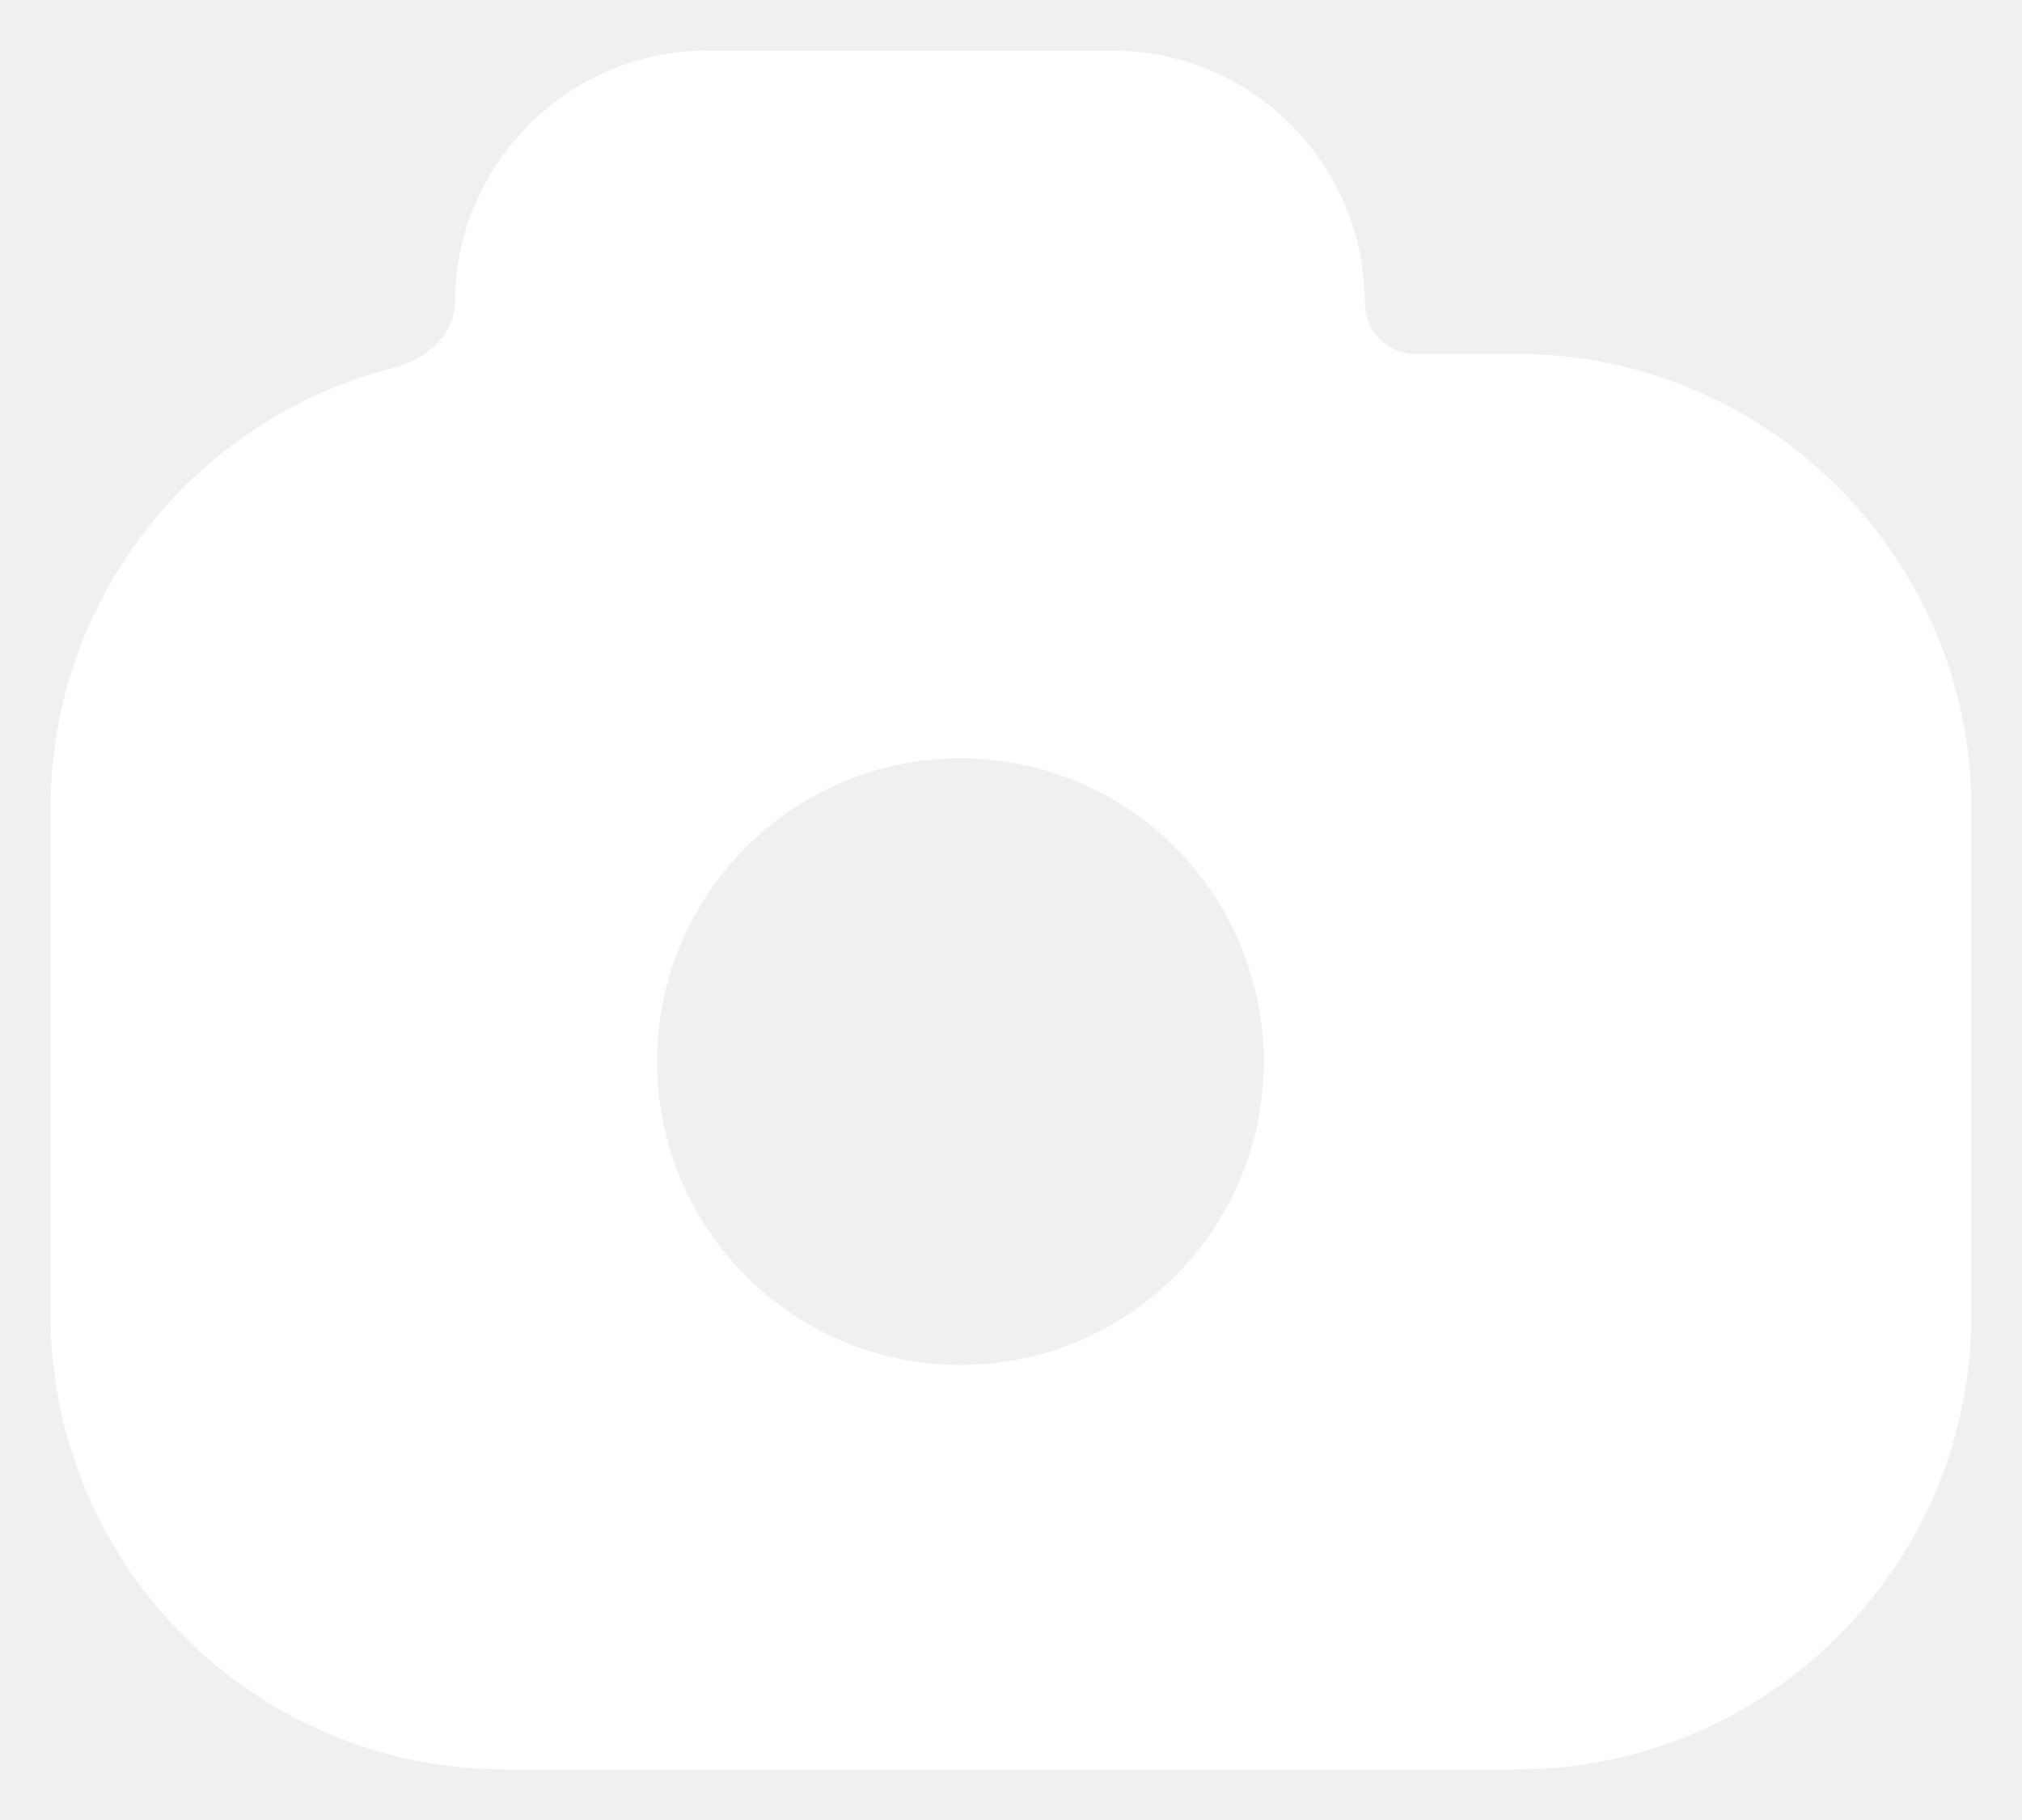
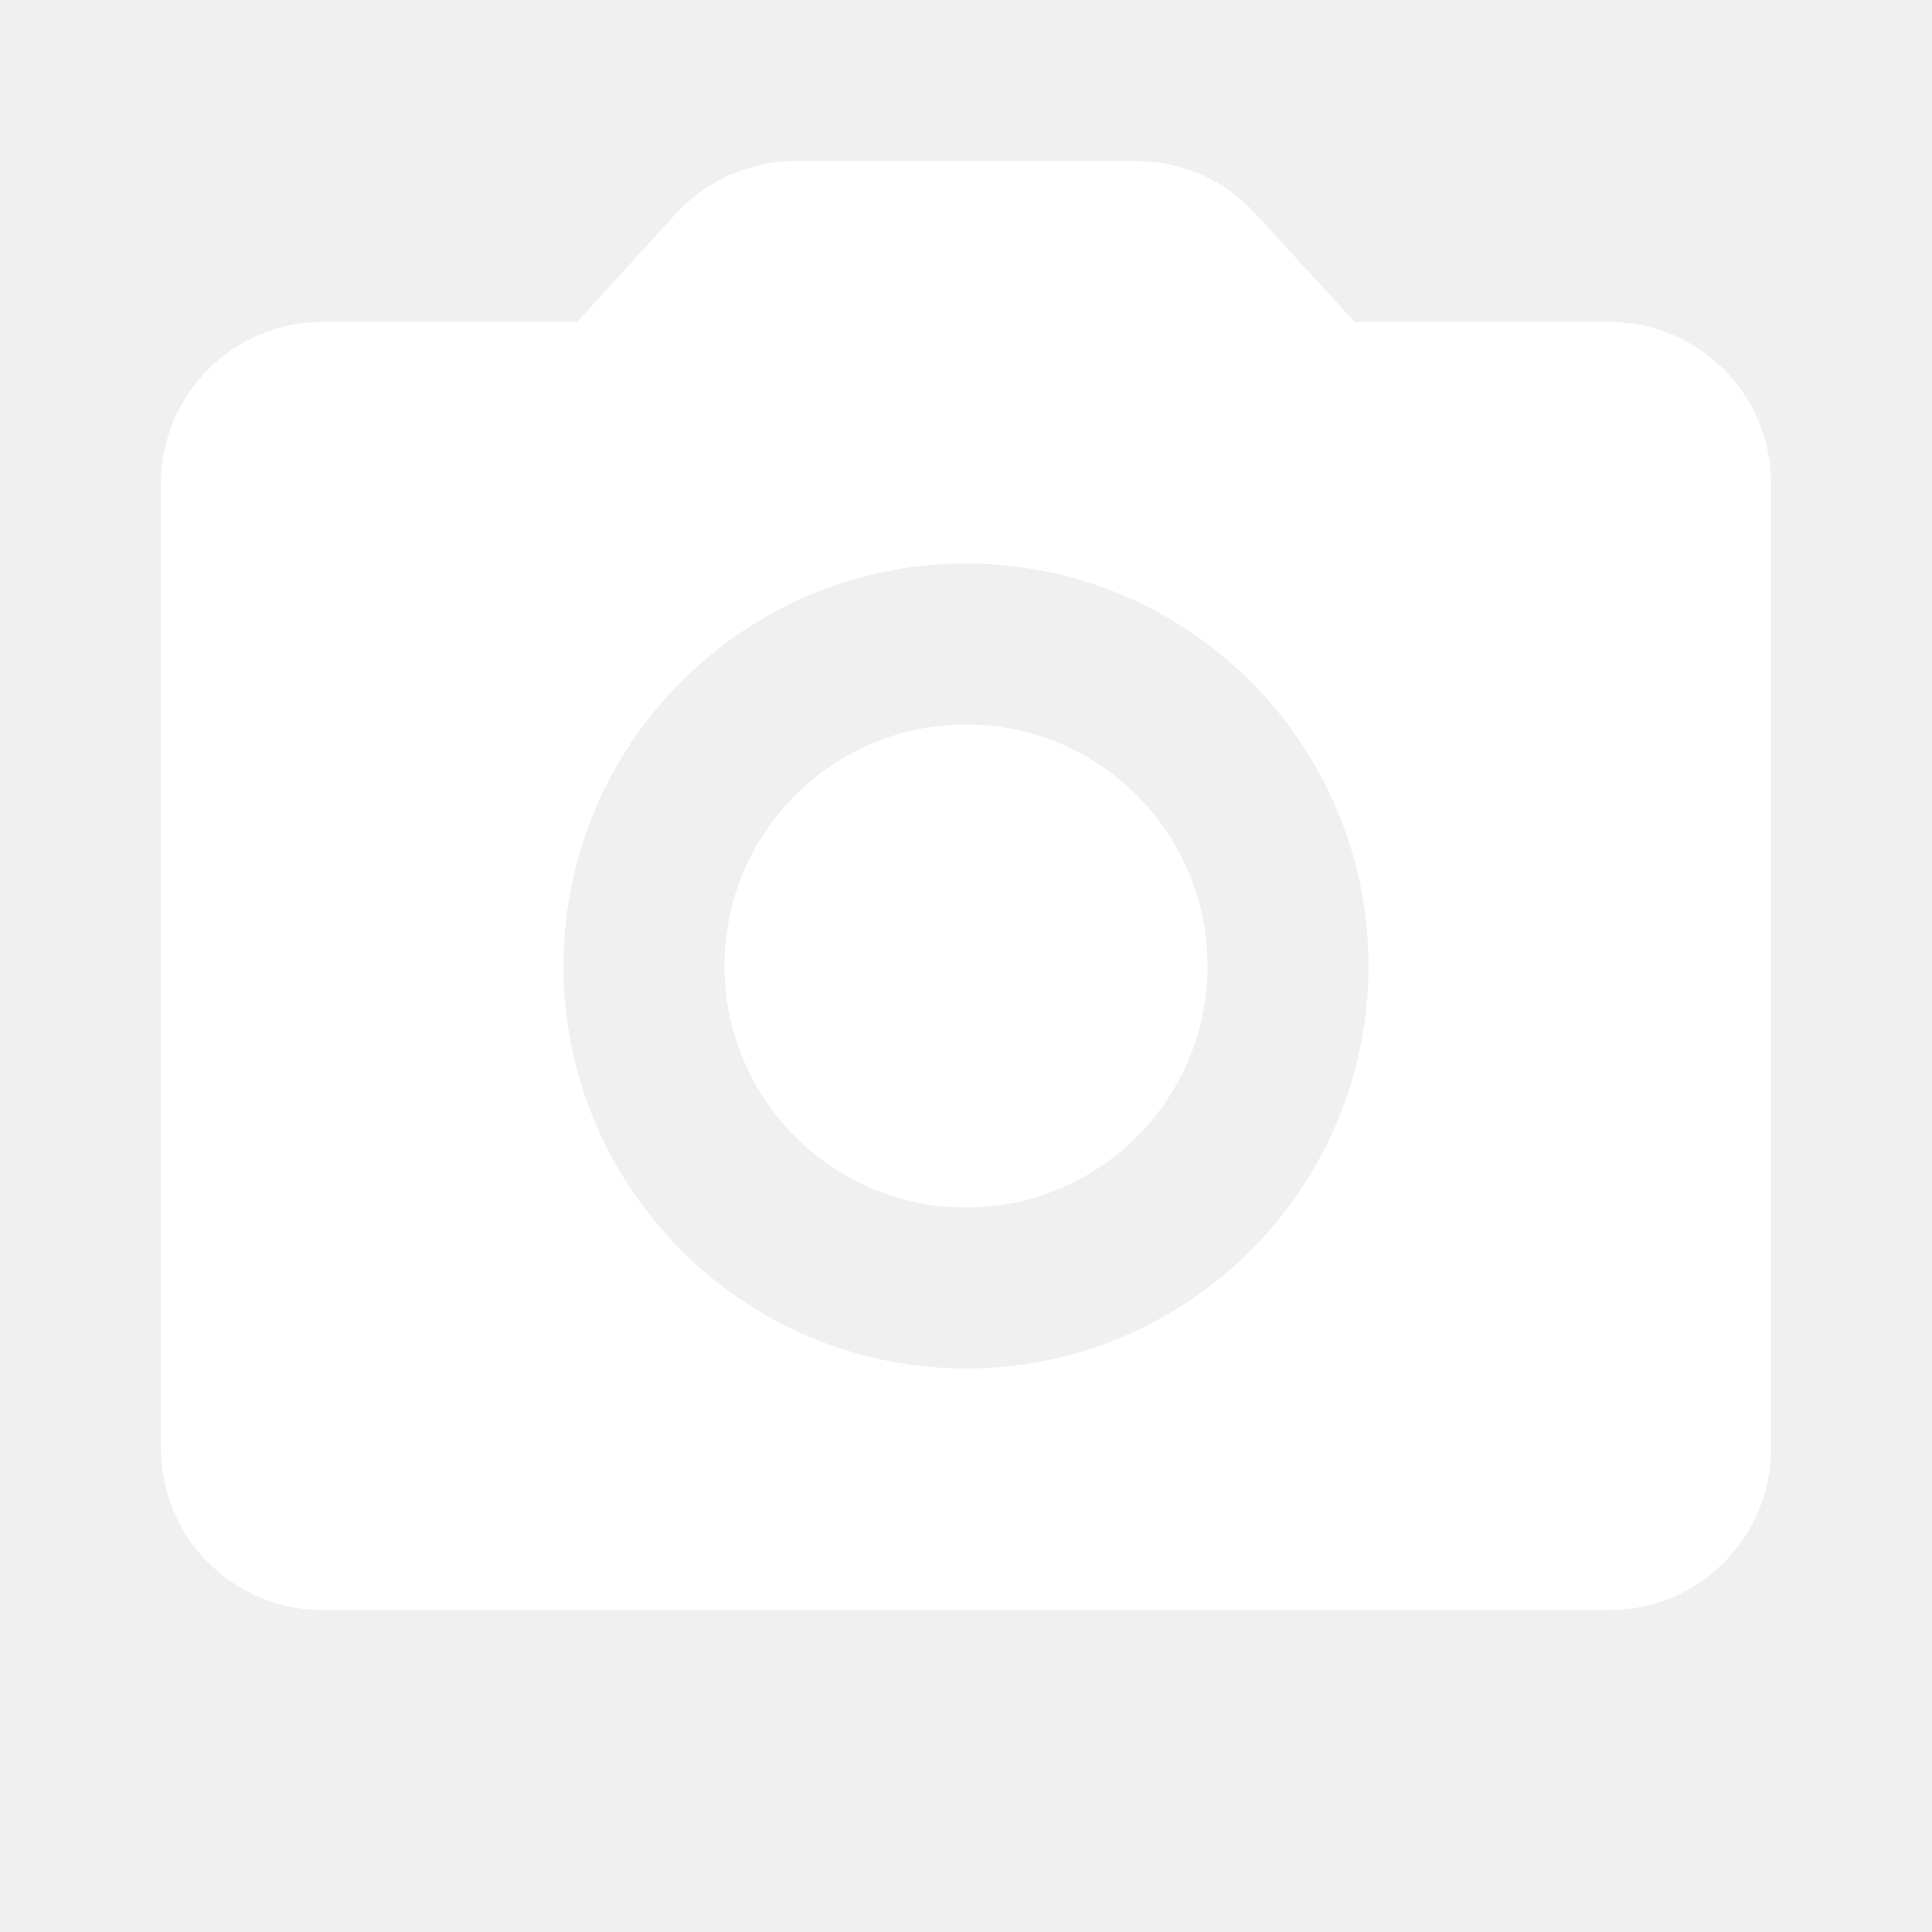
- <svg xmlns="http://www.w3.org/2000/svg" width="20" height="18" viewBox="0 0 20 18" fill="none">
-   <path fill-rule="evenodd" clip-rule="evenodd" d="M5 3C5 1.895 5.895 1 7 1H11C12.105 1 13 1.895 13 3C13 3.552 13.448 4 14 4H15C17.209 4 19 5.791 19 8V13C19 15.209 17.209 17 15 17H5C2.791 17 1 15.209 1 13V8C1 6.133 2.28 4.564 4.01 4.123C4.545 3.987 5 3.552 5 3ZM9.5 14C11.433 14 13 12.433 13 10.5C13 8.567 11.433 7 9.5 7C7.567 7 6 8.567 6 10.5C6 12.433 7.567 14 9.5 14Z" fill="white" />
-   <path d="M4.01 4.123L3.887 3.639L4.01 4.123ZM7 0.5C5.619 0.5 4.5 1.619 4.5 3H5.5C5.5 2.172 6.172 1.5 7 1.5V0.5ZM11 0.5H7V1.5H11V0.5ZM13.5 3C13.5 1.619 12.381 0.5 11 0.5V1.5C11.828 1.5 12.5 2.172 12.5 3H13.5ZM14 3.5C13.724 3.5 13.5 3.276 13.5 3H12.5C12.5 3.828 13.172 4.5 14 4.5V3.5ZM15 3.5H14V4.5H15V3.5ZM19.5 8C19.5 5.515 17.485 3.5 15 3.5V4.5C16.933 4.5 18.5 6.067 18.5 8H19.5ZM19.5 13V8H18.5V13H19.5ZM15 17.5C17.485 17.5 19.5 15.485 19.5 13H18.5C18.5 14.933 16.933 16.5 15 16.5V17.5ZM5 17.5H15V16.5H5V17.5ZM0.5 13C0.5 15.485 2.515 17.5 5 17.5V16.5C3.067 16.5 1.5 14.933 1.5 13H0.5ZM0.5 8V13H1.5V8H0.5ZM3.887 3.639C1.94 4.134 0.5 5.898 0.5 8H1.5C1.5 6.367 2.619 4.993 4.133 4.608L3.887 3.639ZM4.5 3C4.5 3.255 4.275 3.54 3.887 3.639L4.133 4.608C4.815 4.434 5.5 3.85 5.5 3H4.5ZM12.5 10.5C12.5 12.157 11.157 13.5 9.5 13.5V14.5C11.709 14.5 13.5 12.709 13.5 10.5H12.5ZM9.5 7.5C11.157 7.5 12.5 8.843 12.5 10.5H13.5C13.5 8.291 11.709 6.5 9.5 6.5V7.5ZM6.5 10.5C6.5 8.843 7.843 7.5 9.5 7.5V6.5C7.291 6.5 5.5 8.291 5.5 10.5H6.5ZM9.5 13.5C7.843 13.5 6.5 12.157 6.5 10.5H5.5C5.5 12.709 7.291 14.5 9.5 14.5V13.5Z" fill="white" />
+ <svg xmlns="http://www.w3.org/2000/svg" width="24" height="24" viewBox="0 0 24 24" fill="none">
+   <path d="M12 15C13.657 15 15 13.657 15 12C15 10.343 13.657 9 12 9C10.343 9 9 10.343 9 12C9 13.657 10.343 15 12 15Z" fill="white" />
+   <path d="M20 4H16.83L15.59 2.65C15.22 2.24 14.68 2 14.12 2H9.88C9.32 2 8.78 2.24 8.4 2.65L7.17 4H4C2.9 4 2 4.9 2 6V18C2 19.1 2.9 20 4 20H20C21.1 20 22 19.1 22 18V6C22 4.9 21.1 4 20 4ZM12 17C9.24 17 7 14.76 7 12C7 9.24 9.24 7 12 7C14.76 7 17 9.24 17 12C17 14.76 14.76 17 12 17Z" fill="white" />
</svg>
